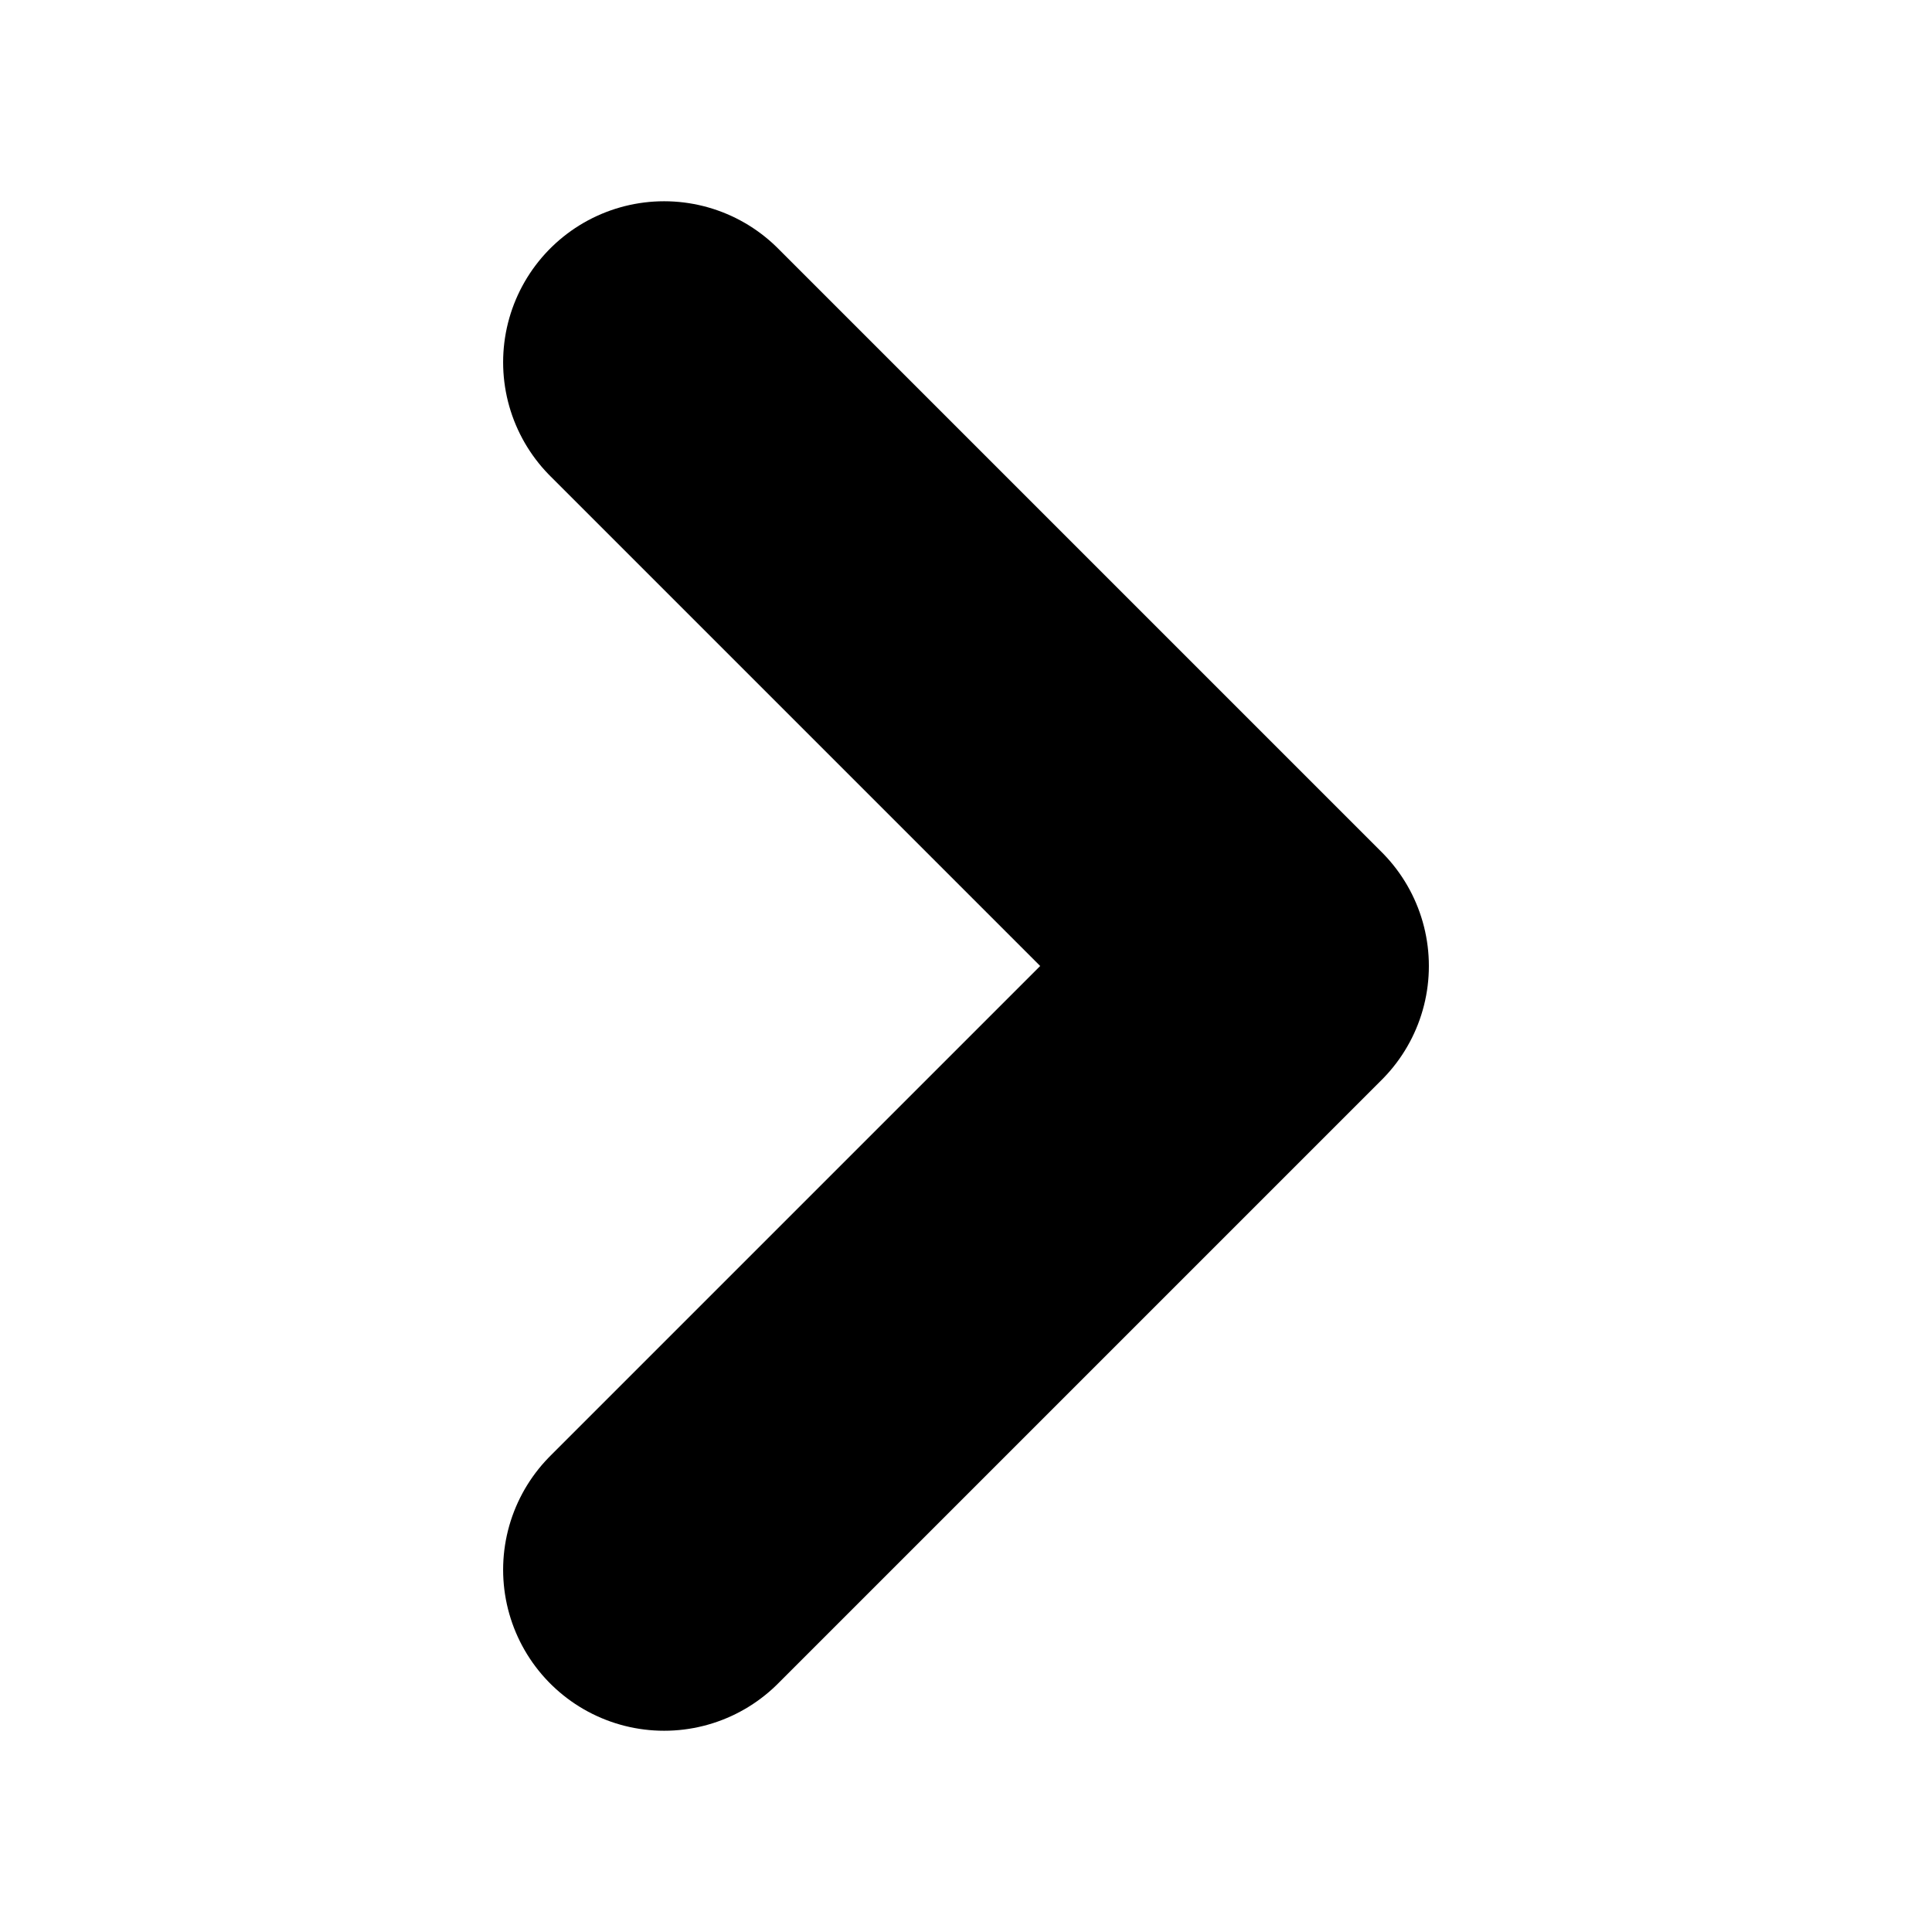
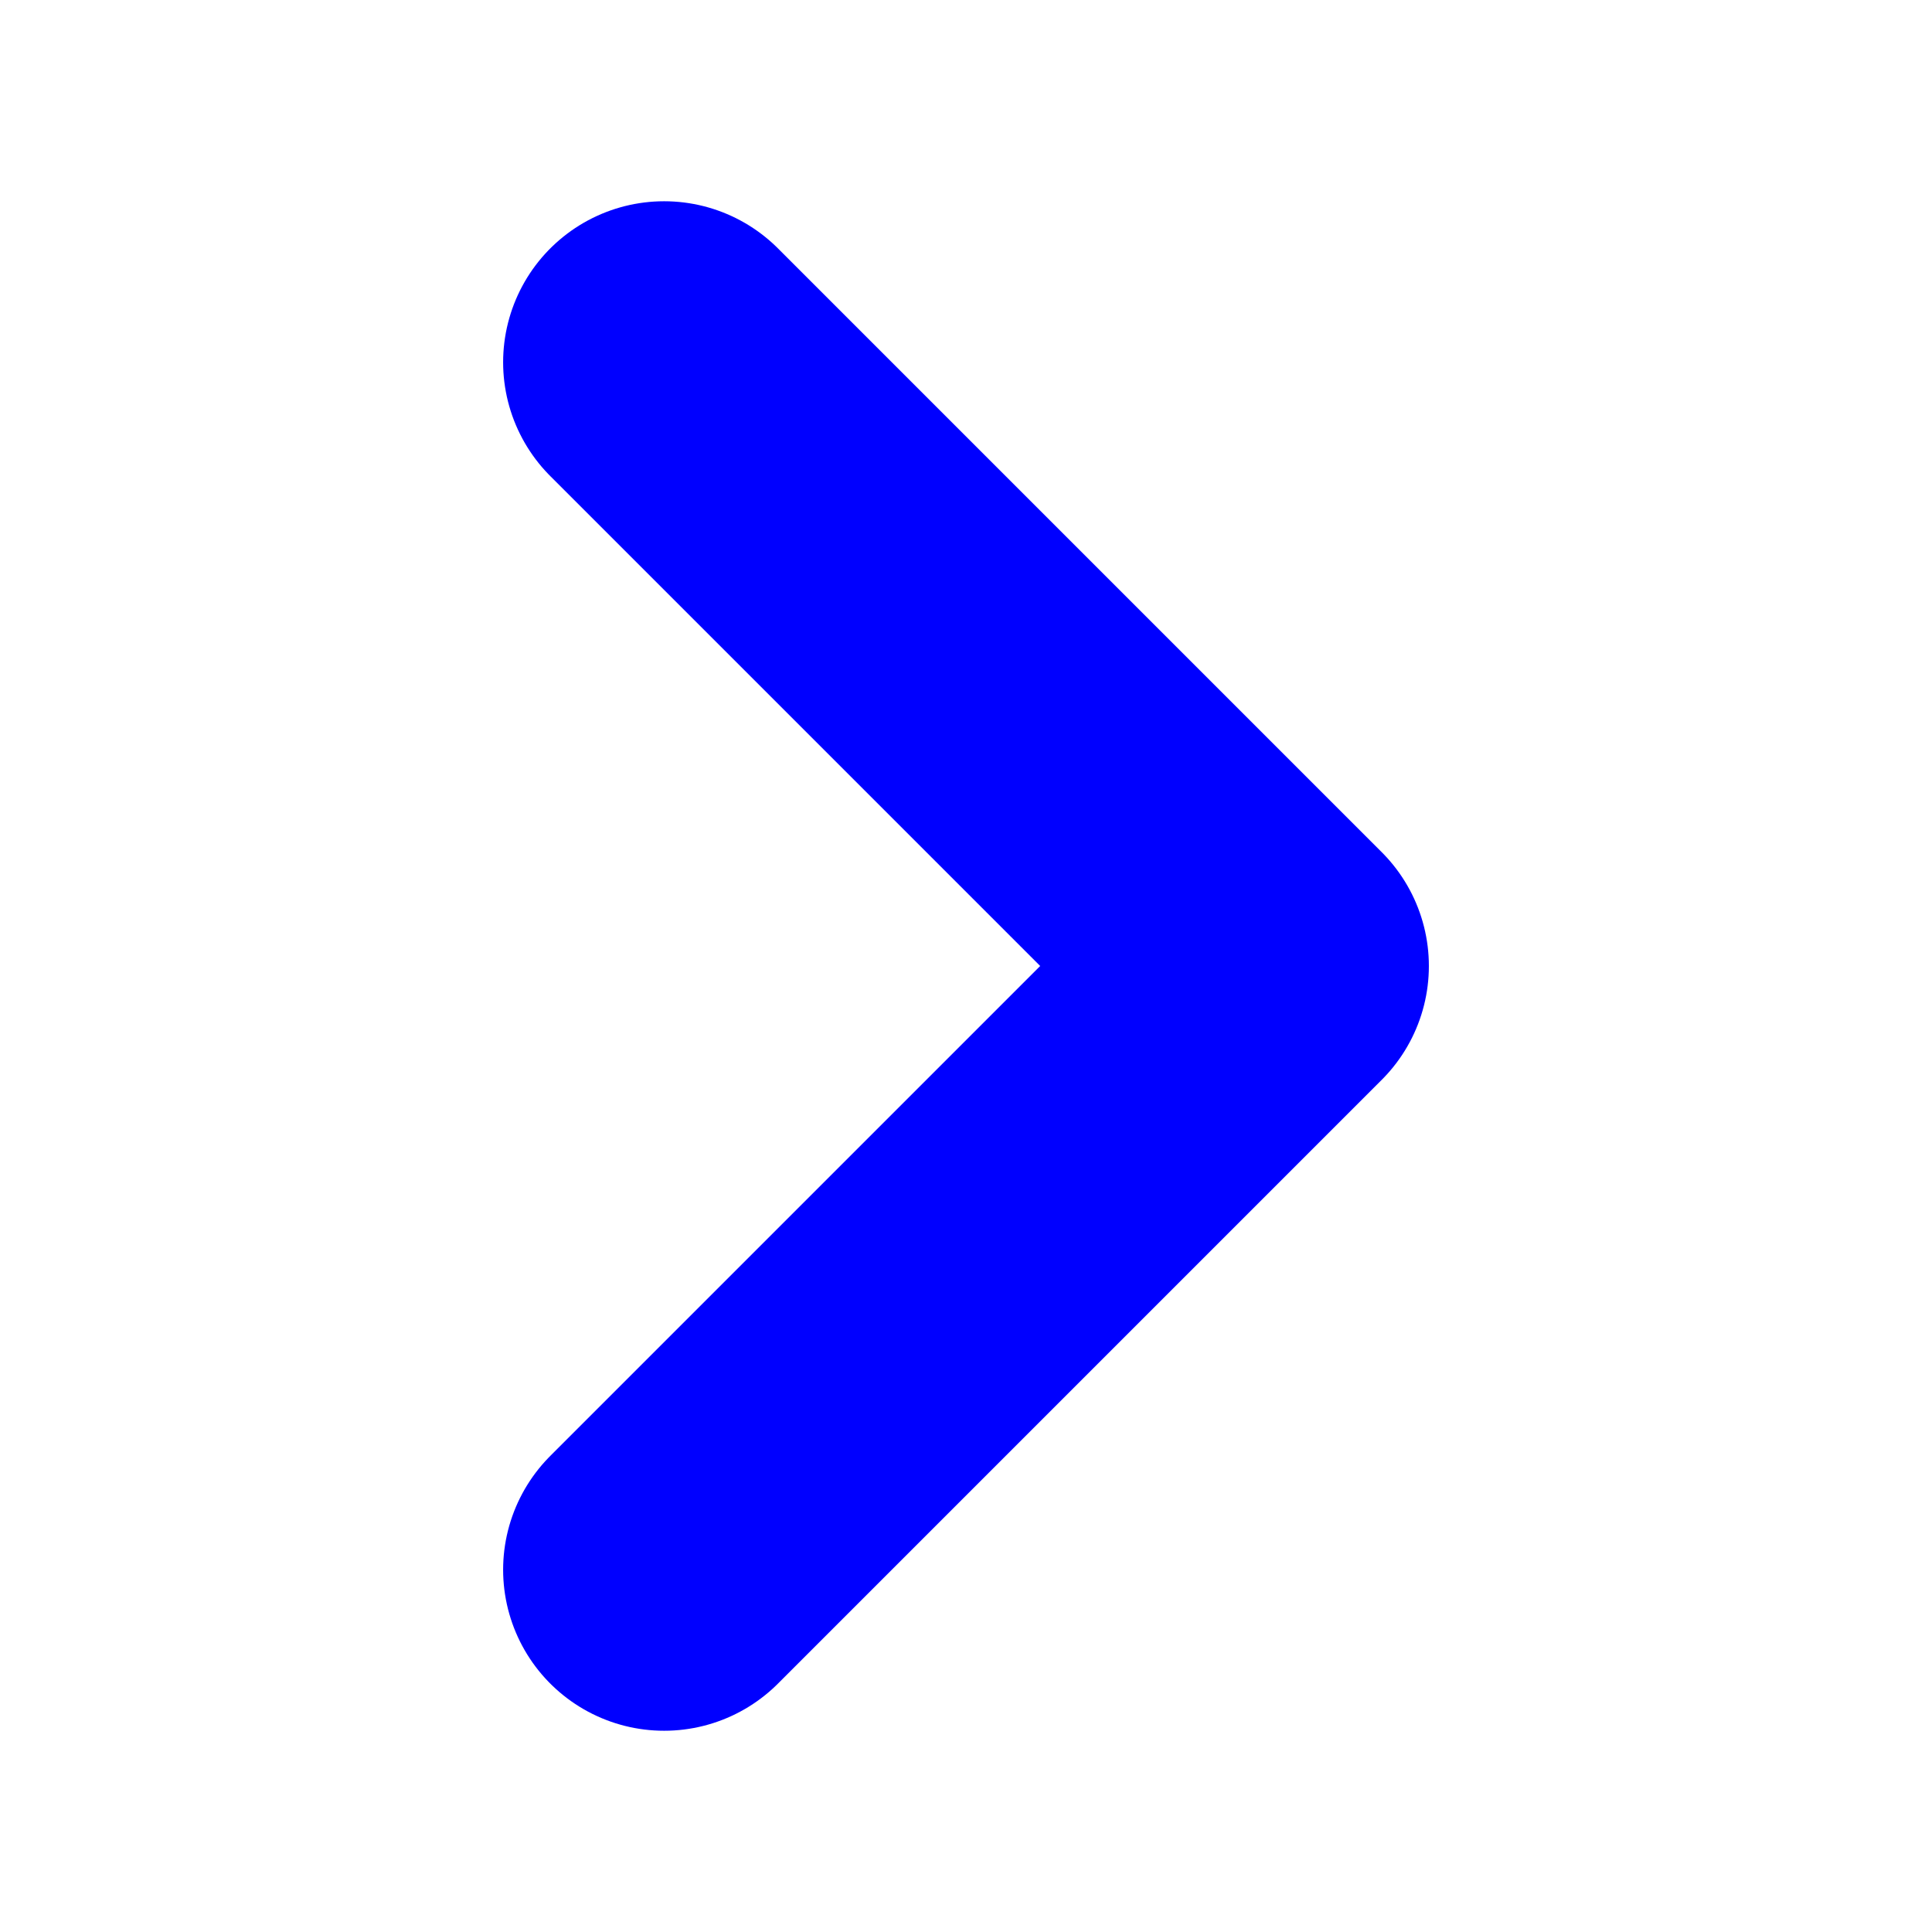
<svg xmlns="http://www.w3.org/2000/svg" viewBox="0 0 24 24" fill="none">
-   <path d="M8.25 4.5L15.75 12L8.25 19.5" stroke="currentColor" stroke-width="4" stroke-linecap="round" stroke-linejoin="round" />
+   <path d="M8.25 4.5L15.75 12L8.25 19.5" stroke="blue" stroke-width="4" stroke-linecap="round" stroke-linejoin="round" />
</svg>
